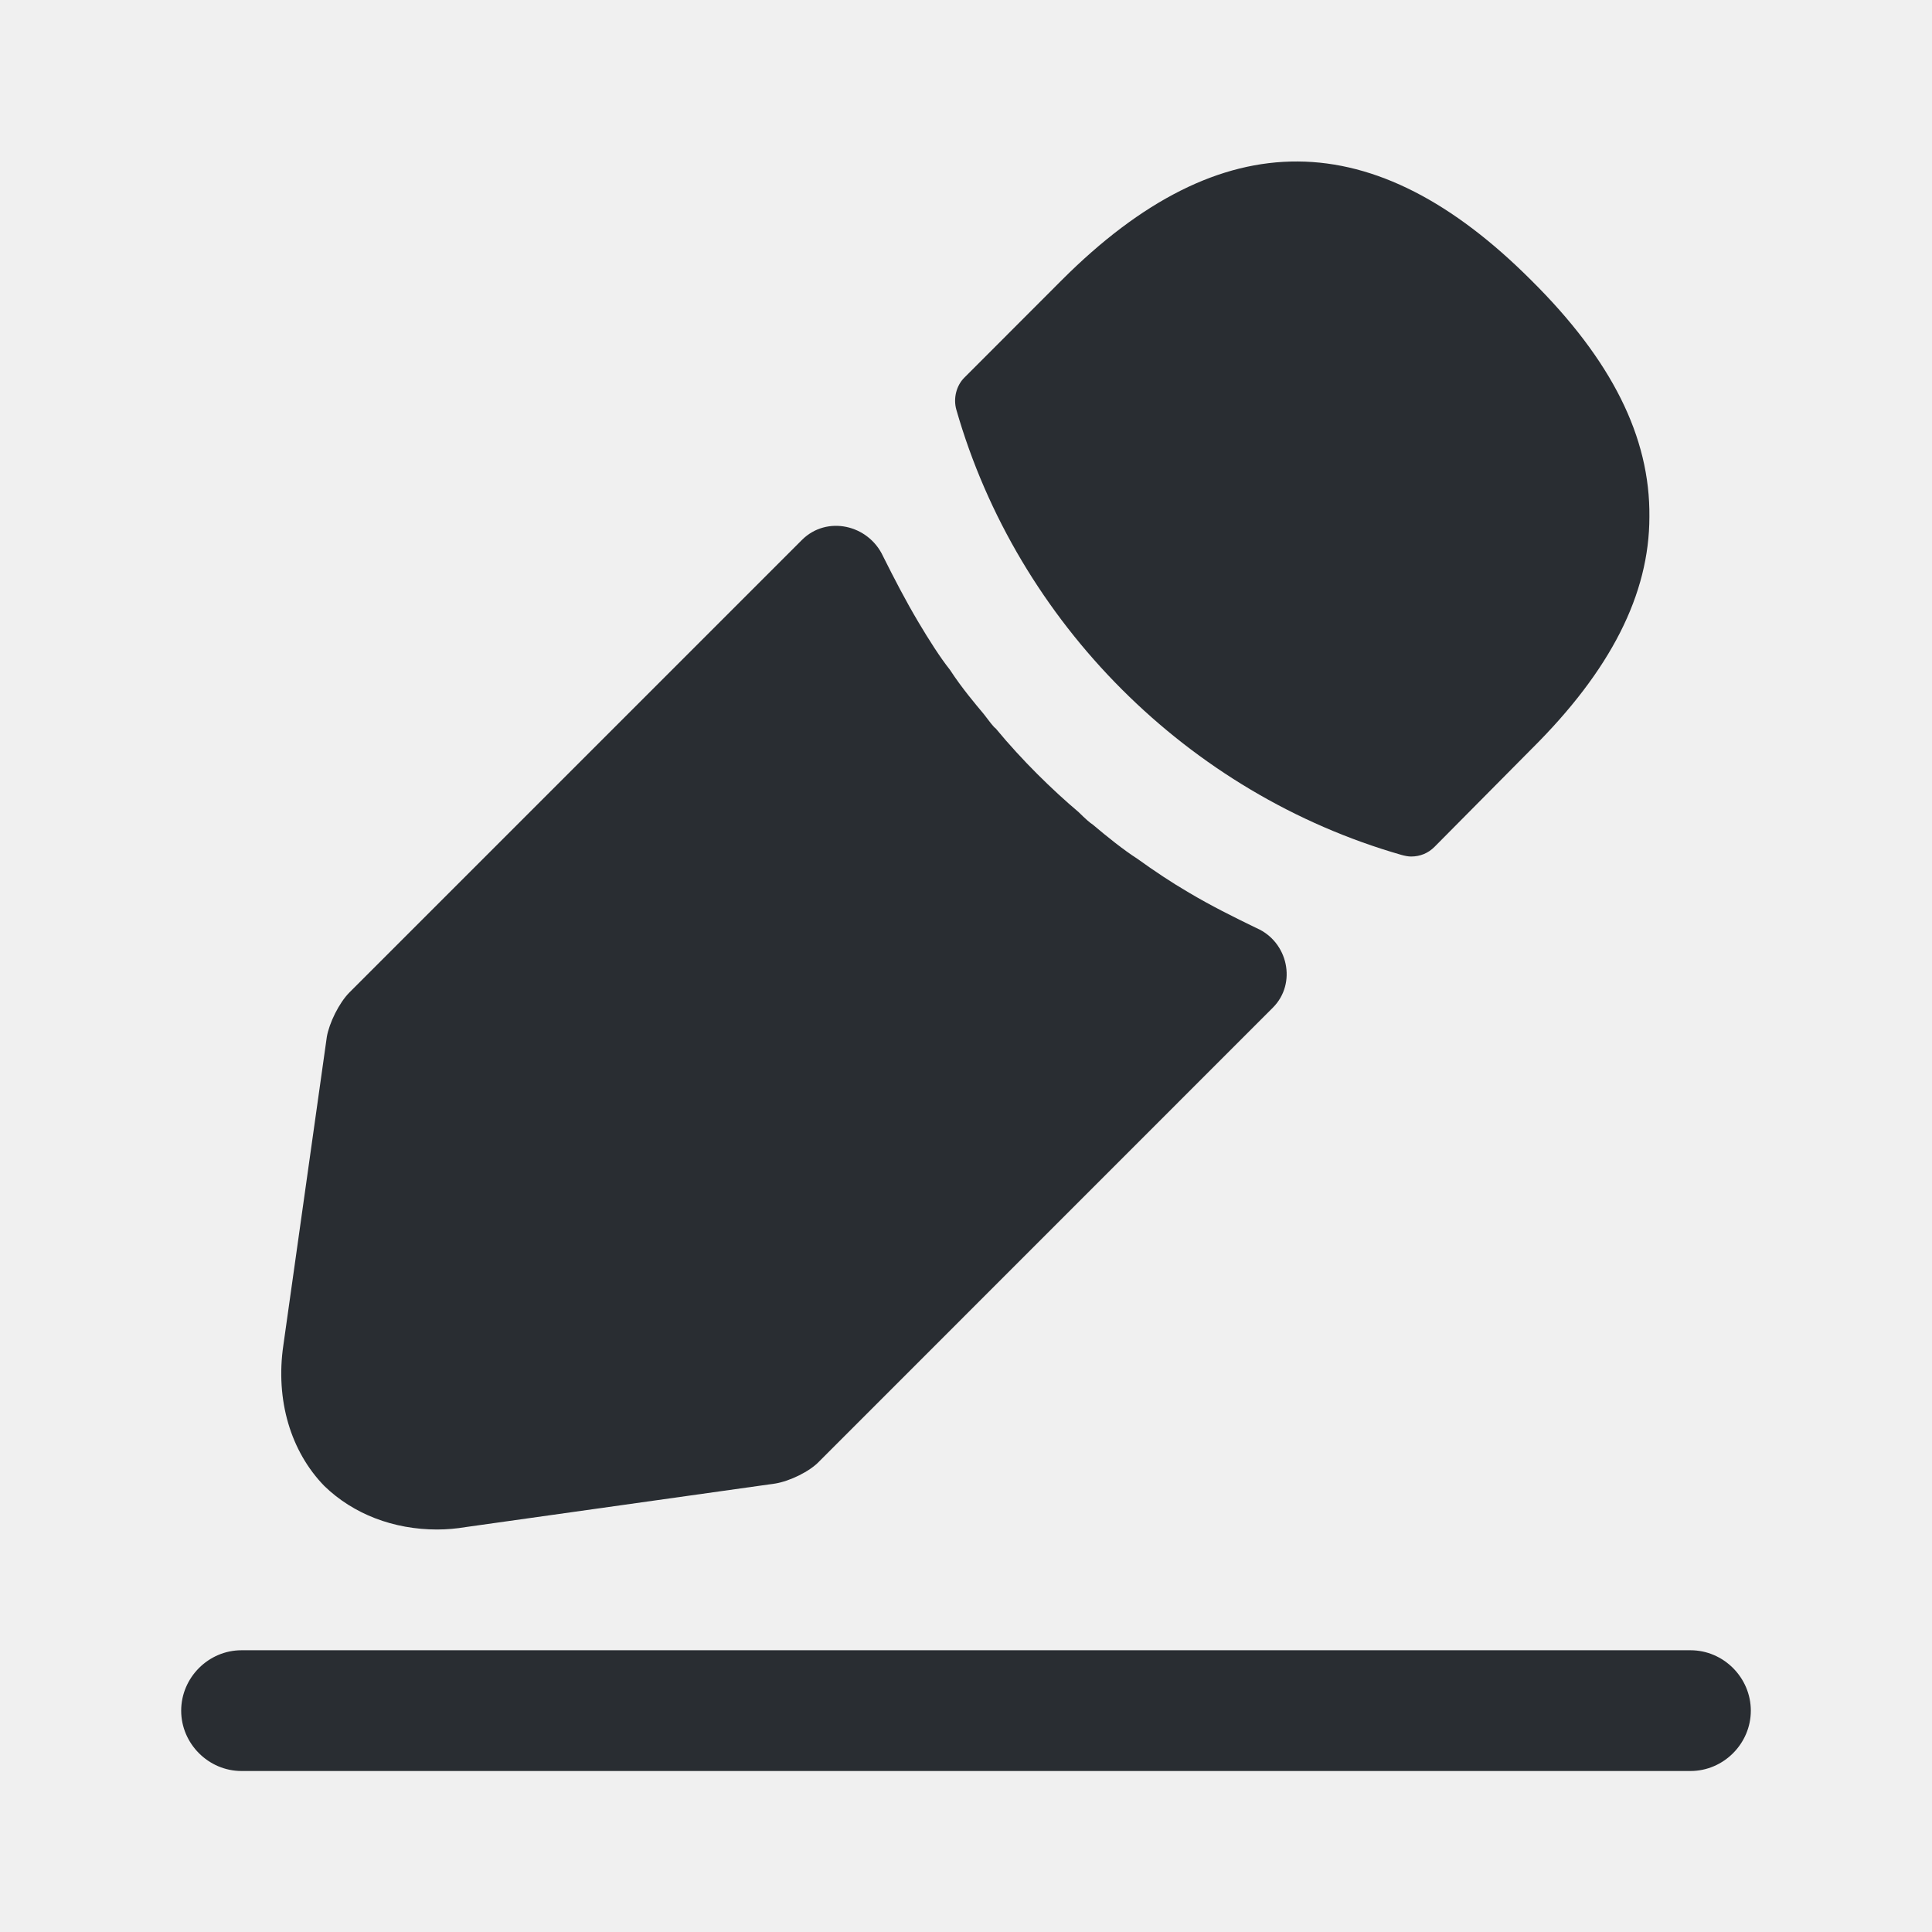
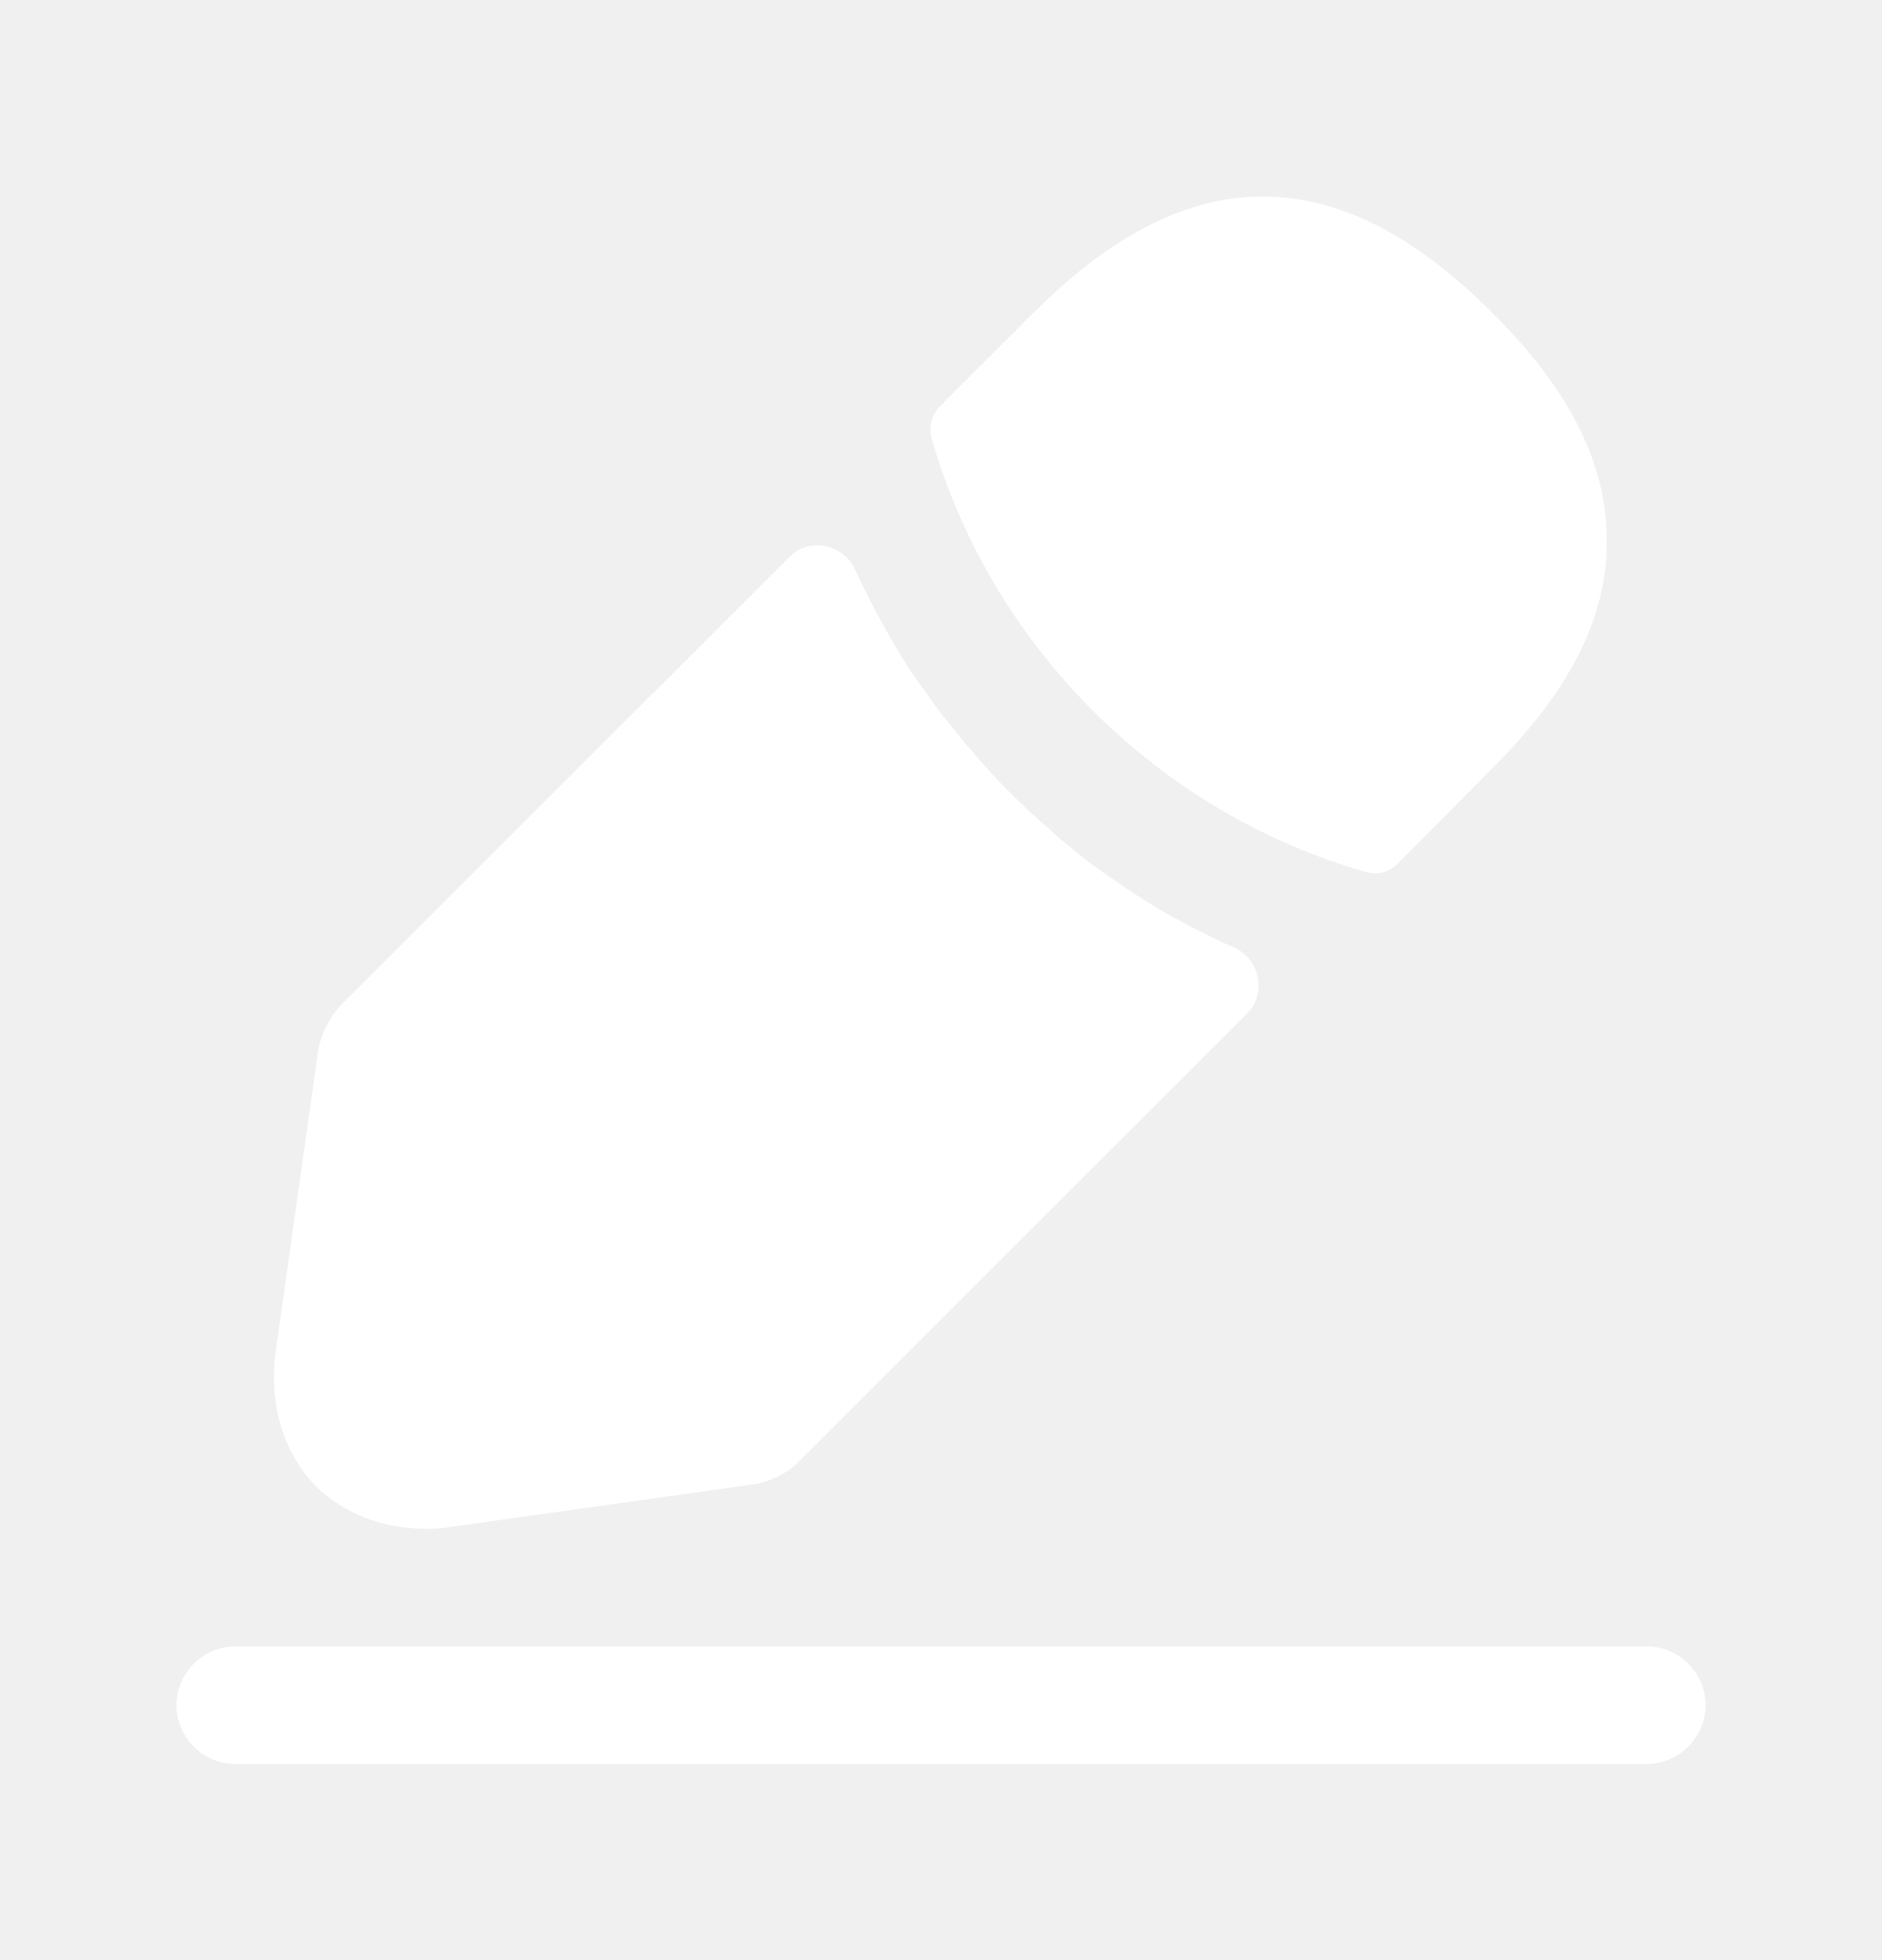
- <svg xmlns="http://www.w3.org/2000/svg" width="18" height="18" viewBox="0 0 18 18" fill="none">
-   <path d="M15.75 16.5H2.25C1.942 16.5 1.688 16.245 1.688 15.938C1.688 15.63 1.942 15.375 2.25 15.375H15.75C16.058 15.375 16.312 15.63 16.312 15.938C16.312 16.245 16.058 16.5 15.75 16.5Z" fill="#292D32" />
-   <path d="M14.265 2.61C12.81 1.155 11.385 1.117 9.892 2.61L8.985 3.518C8.91 3.592 8.88 3.712 8.91 3.817C9.48 5.805 11.07 7.395 13.057 7.965C13.087 7.973 13.117 7.98 13.147 7.98C13.23 7.98 13.305 7.95 13.365 7.89L14.265 6.982C15.007 6.247 15.367 5.535 15.367 4.815C15.375 4.072 15.015 3.353 14.265 2.61Z" fill="#292D32" />
-   <path d="M11.707 8.647C11.49 8.542 11.28 8.437 11.078 8.317C10.912 8.22 10.755 8.115 10.598 8.002C10.47 7.92 10.32 7.8 10.178 7.68C10.162 7.672 10.11 7.627 10.05 7.567C9.802 7.357 9.525 7.087 9.277 6.787C9.255 6.772 9.217 6.72 9.165 6.652C9.09 6.562 8.962 6.412 8.85 6.24C8.76 6.127 8.655 5.962 8.557 5.797C8.437 5.595 8.332 5.392 8.227 5.182C8.09 4.887 7.703 4.8 7.472 5.03L3.255 9.247C3.158 9.345 3.067 9.532 3.045 9.66L2.64 12.533C2.565 13.043 2.708 13.523 3.022 13.845C3.292 14.107 3.667 14.25 4.072 14.25C4.162 14.25 4.252 14.242 4.342 14.227L7.222 13.822C7.357 13.8 7.545 13.71 7.635 13.613L11.859 9.388C12.085 9.162 12 8.774 11.707 8.647Z" fill="#292D32" />
+ <svg xmlns="http://www.w3.org/2000/svg" width="24" height="25" viewBox="0 0 24 25" fill="none">
+   <path d="M21 22.5H3C2.59 22.5 2.25 22.16 2.25 21.75C2.25 21.34 2.59 21 3 21H21C21.41 21 21.75 21.34 21.75 21.75C21.75 22.16 21.41 22.5 21 22.5Z" fill="white" />
+   <path d="M19.02 3.98C17.08 2.04 15.18 1.99 13.19 3.98L11.98 5.19C11.88 5.29 11.84 5.45 11.88 5.59C12.64 8.24 14.76 10.36 17.41 11.12C17.45 11.13 17.49 11.14 17.53 11.14C17.64 11.14 17.74 11.1 17.82 11.02L19.02 9.81C20.01 8.83 20.49 7.88 20.49 6.92C20.5 5.93 20.02 4.97 19.02 3.98Z" fill="white" />
+   <path d="M15.61 12.03C15.32 11.89 15.04 11.75 14.77 11.59C14.55 11.46 14.34 11.32 14.13 11.17C13.96 11.06 13.76 10.9 13.57 10.74C13.55 10.73 13.48 10.67 13.4 10.59C13.07 10.31 12.7 9.95 12.37 9.55C12.34 9.53 12.29 9.46 12.22 9.37C12.12 9.25 11.95 9.05 11.8 8.82C11.68 8.67 11.54 8.45 11.41 8.23C11.25 7.96 11.11 7.69 10.97 7.41C10.949 7.365 10.929 7.319 10.909 7.275C10.761 6.941 10.326 6.844 10.069 7.102L4.34 12.83C4.21 12.96 4.09 13.21 4.06 13.38L3.52 17.21C3.42 17.89 3.61 18.53 4.03 18.96C4.39 19.31 4.89 19.5 5.43 19.5C5.55 19.5 5.67 19.49 5.79 19.47L9.63 18.93C9.81 18.9 10.06 18.78 10.18 18.65L15.902 12.929C16.161 12.669 16.063 12.224 15.726 12.08C15.688 12.063 15.649 12.047 15.61 12.03Z" fill="white" />
</svg>
